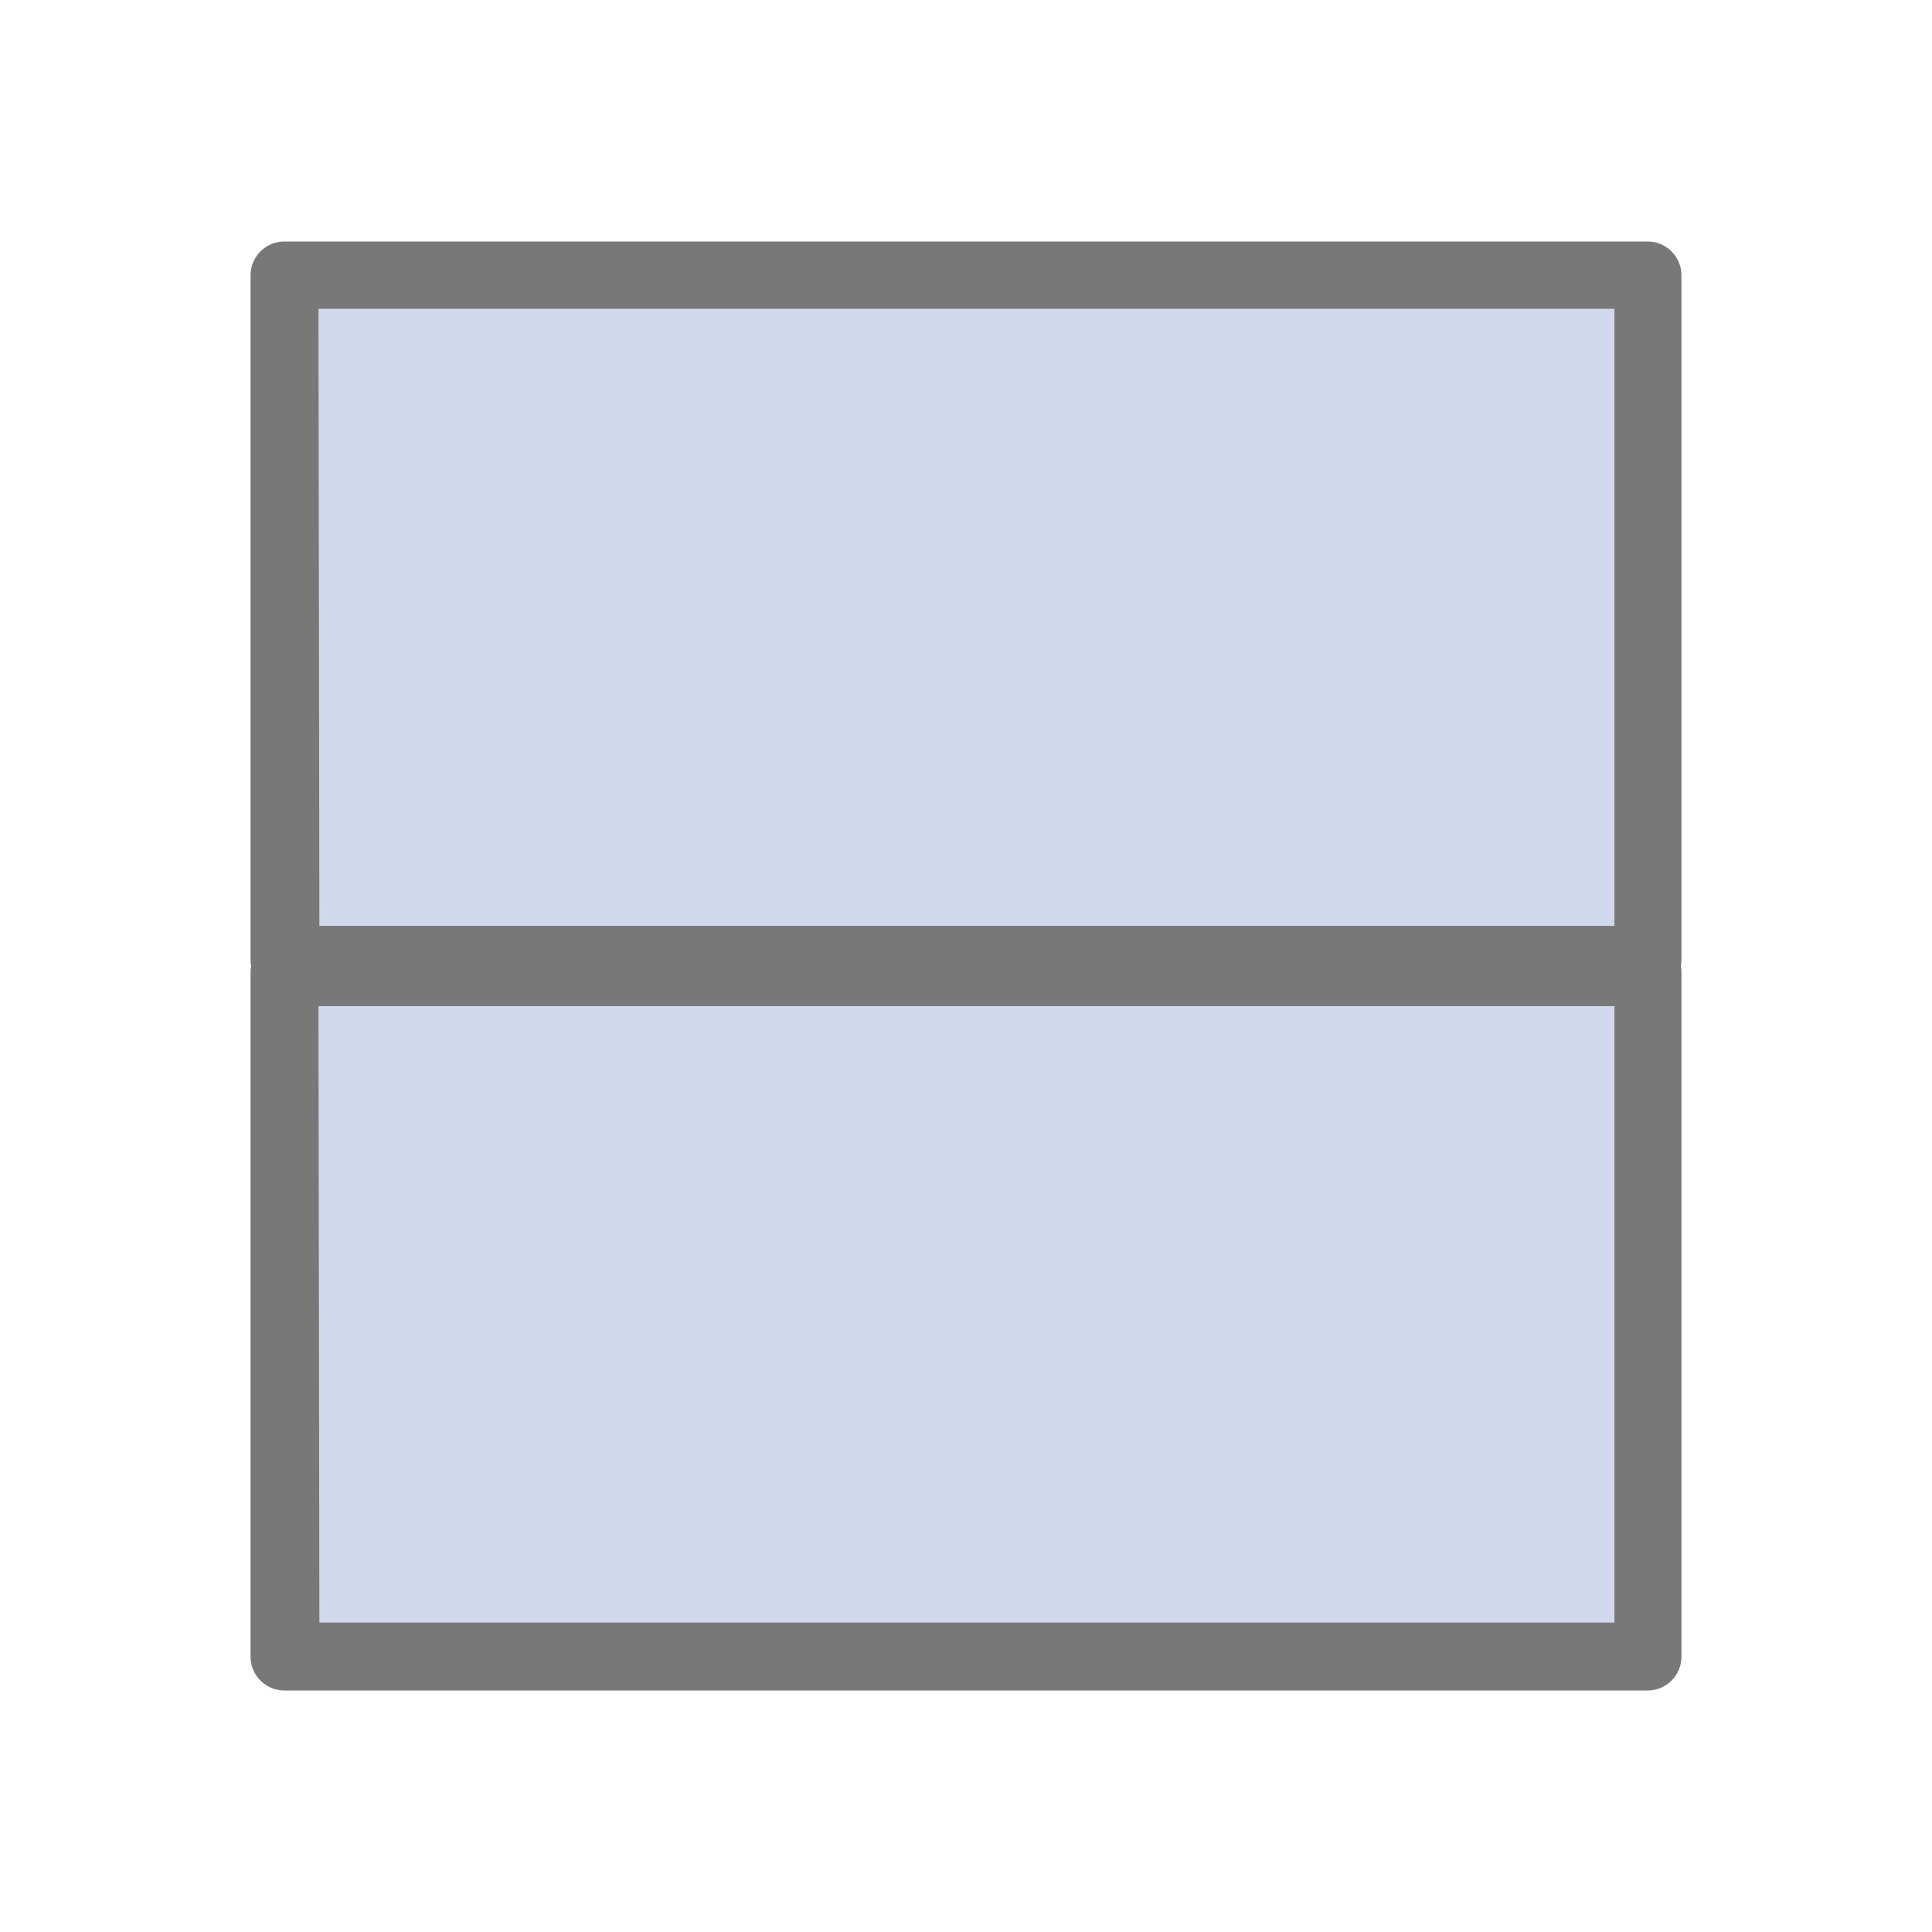
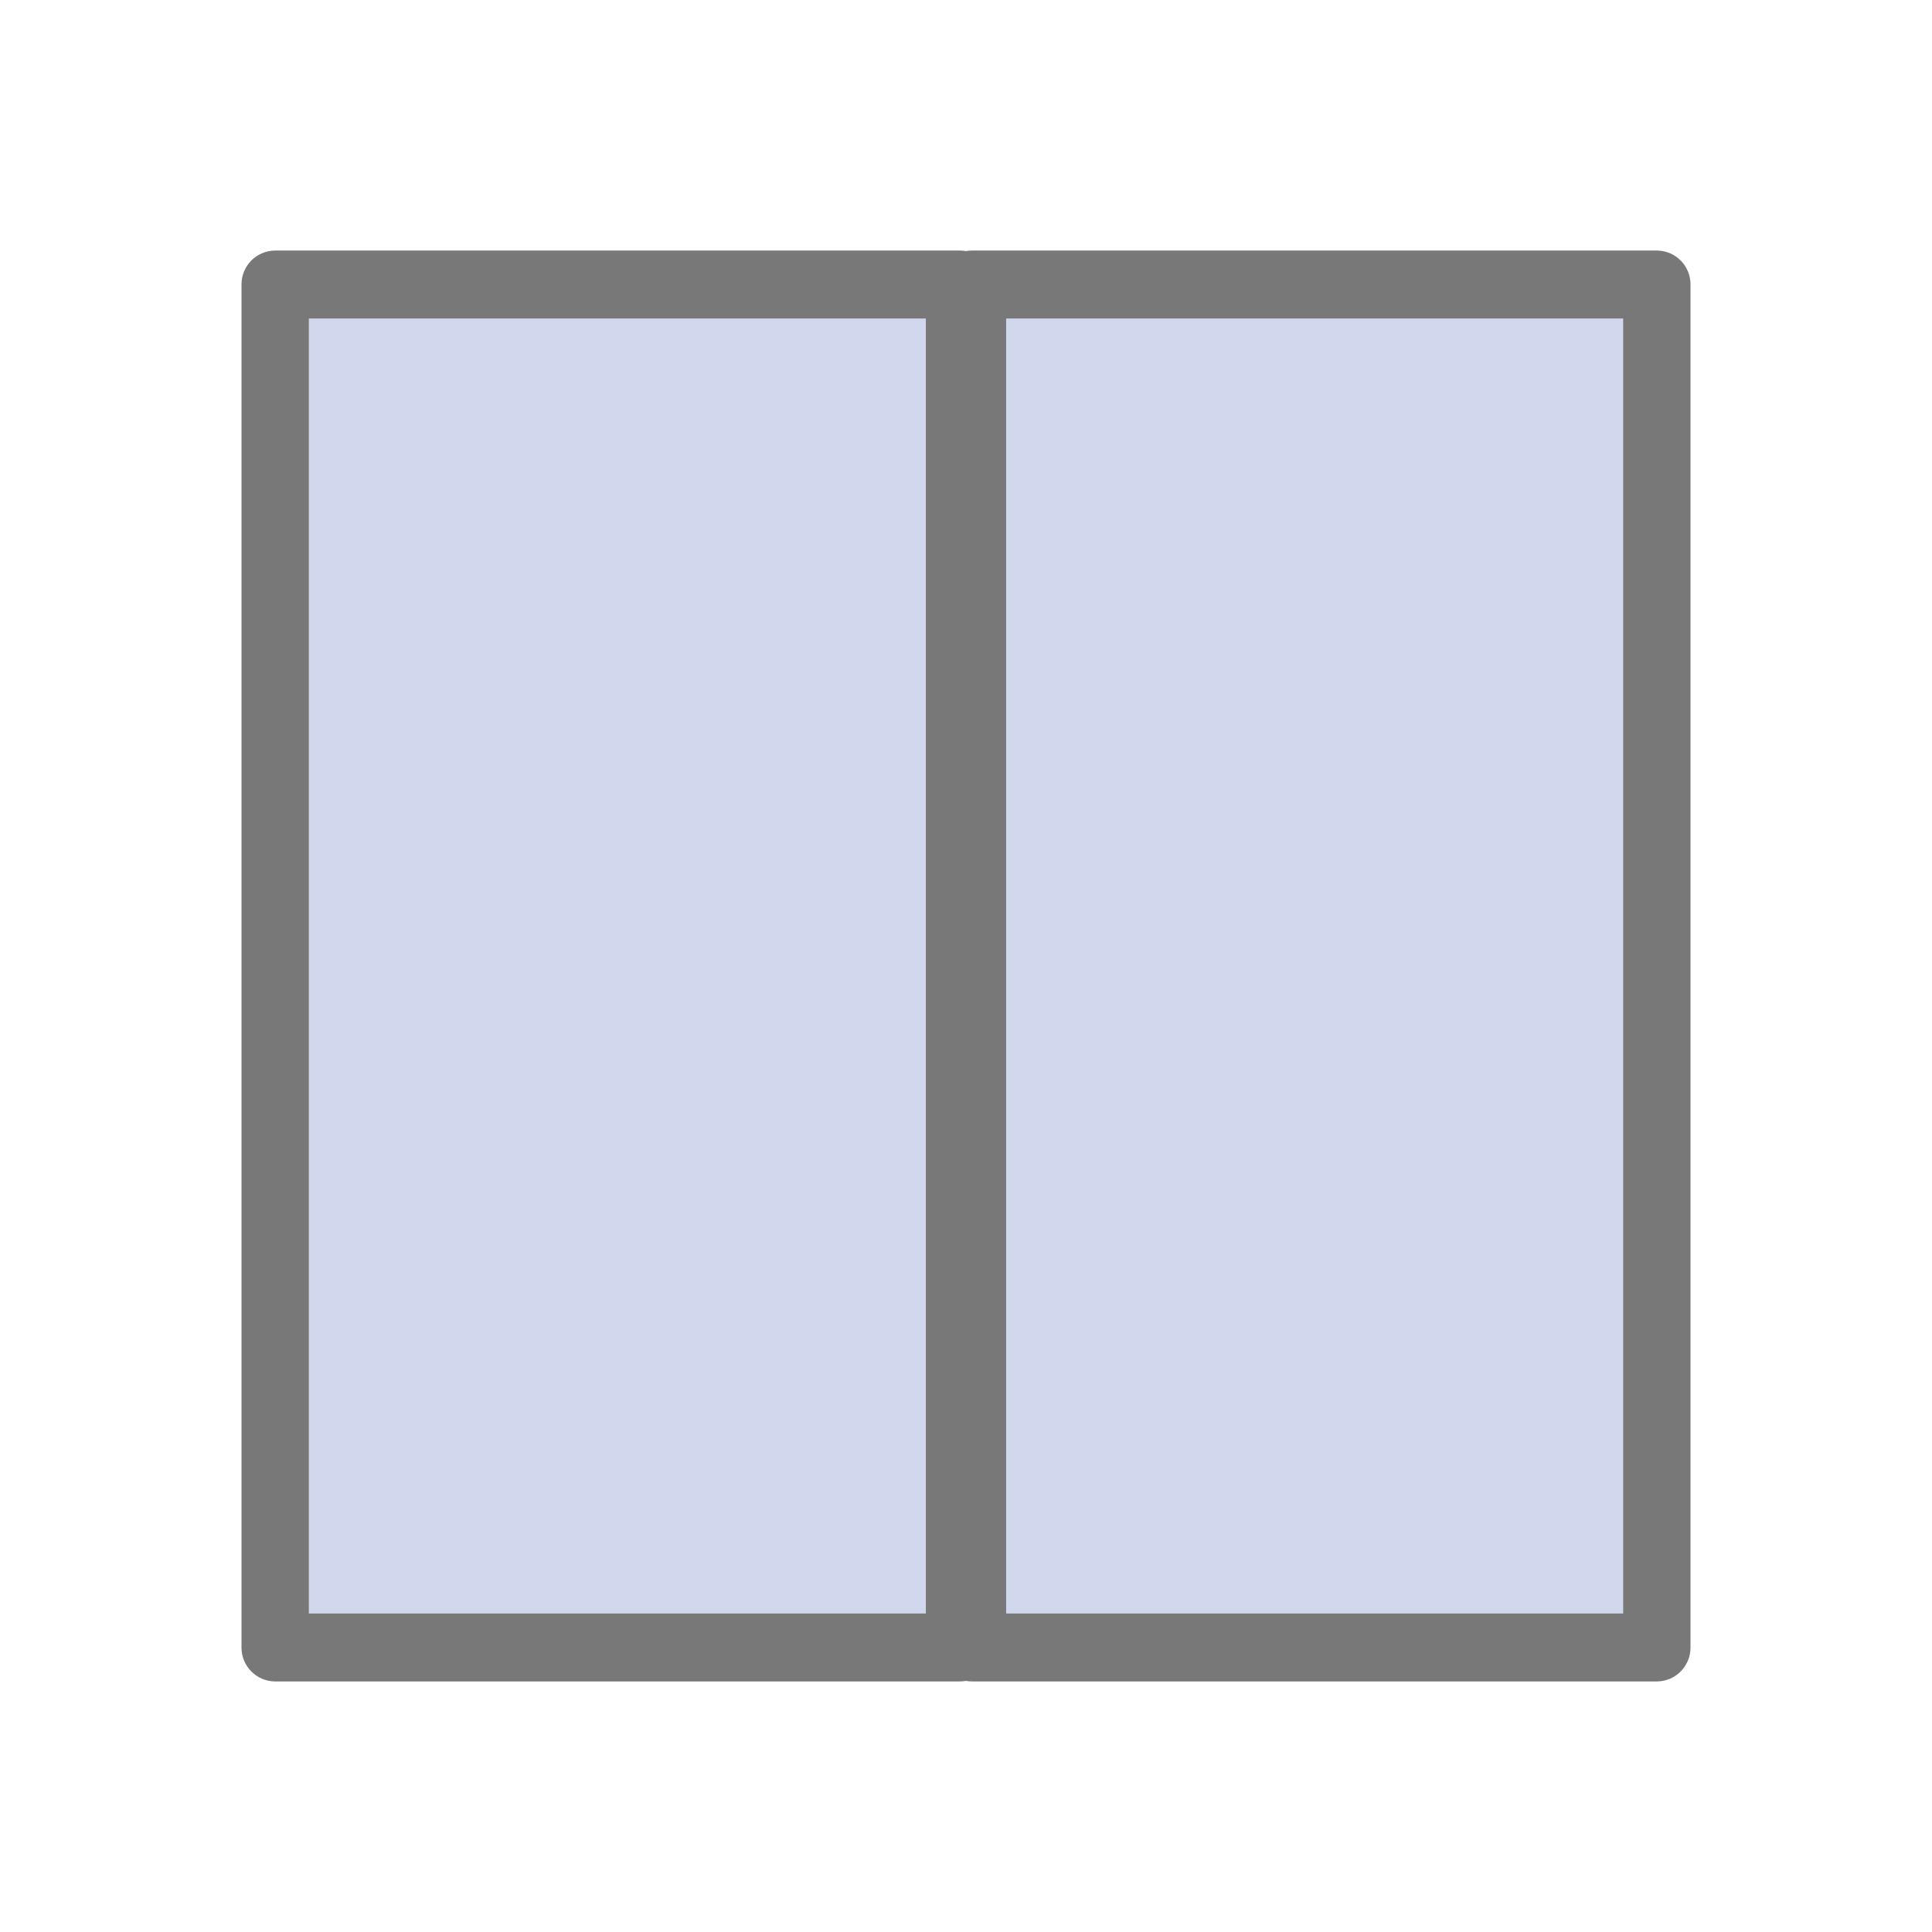
<svg xmlns="http://www.w3.org/2000/svg" id="Layer_1" data-name="Layer 1" viewBox="0 0 64 64">
-   <rect x="20.65" y="-2.13" width="22.69" height="45.15" transform="translate(52.45 -11.55) rotate(90)" style="fill:#d1d8ed" />
-   <path d="M54.58,32.92H9.42A1.12,1.12,0,0,1,8.3,31.79V9.1A1.12,1.12,0,0,1,9.42,8H54.58A1.12,1.12,0,0,1,55.7,9.1V31.79A1.12,1.12,0,0,1,54.58,32.92Zm-44-2.25h42.9V10.23H10.55Z" style="fill:#787878" />
-   <rect x="20.65" y="20.98" width="22.69" height="45.15" transform="translate(75.55 11.55) rotate(90)" style="fill:#d1d8ed" />
-   <path d="M54.58,56H9.42A1.12,1.12,0,0,1,8.3,54.9V32.21a1.12,1.12,0,0,1,1.12-1.13H54.58a1.12,1.12,0,0,1,1.12,1.13V54.9A1.12,1.12,0,0,1,54.58,56Zm-44-2.25h42.9V33.33H10.55Z" style="fill:#787878" />
+   <rect x="9.1" y="9.42" width="22.69" height="45.15" style="fill:#d1d8ed" />
+   <path d="M31.79,55.7H9.1A1.12,1.12,0,0,1,8,54.58V9.42A1.12,1.12,0,0,1,9.1,8.3H31.79a1.12,1.12,0,0,1,1.13,1.12V54.58A1.12,1.12,0,0,1,31.79,55.7ZM10.23,53.45H30.67V10.55H10.23Z" style="fill:#787878" />
+   <rect x="32.21" y="9.42" width="22.69" height="45.15" style="fill:#d1d8ed" />
+   <path d="M54.9,55.7H32.21a1.12,1.12,0,0,1-1.13-1.12V9.42A1.12,1.12,0,0,1,32.21,8.3H54.9A1.12,1.12,0,0,1,56,9.42V54.58A1.12,1.12,0,0,1,54.9,55.7ZM33.33,53.45H53.77V10.55H33.33Z" style="fill:#787878" />
</svg>
